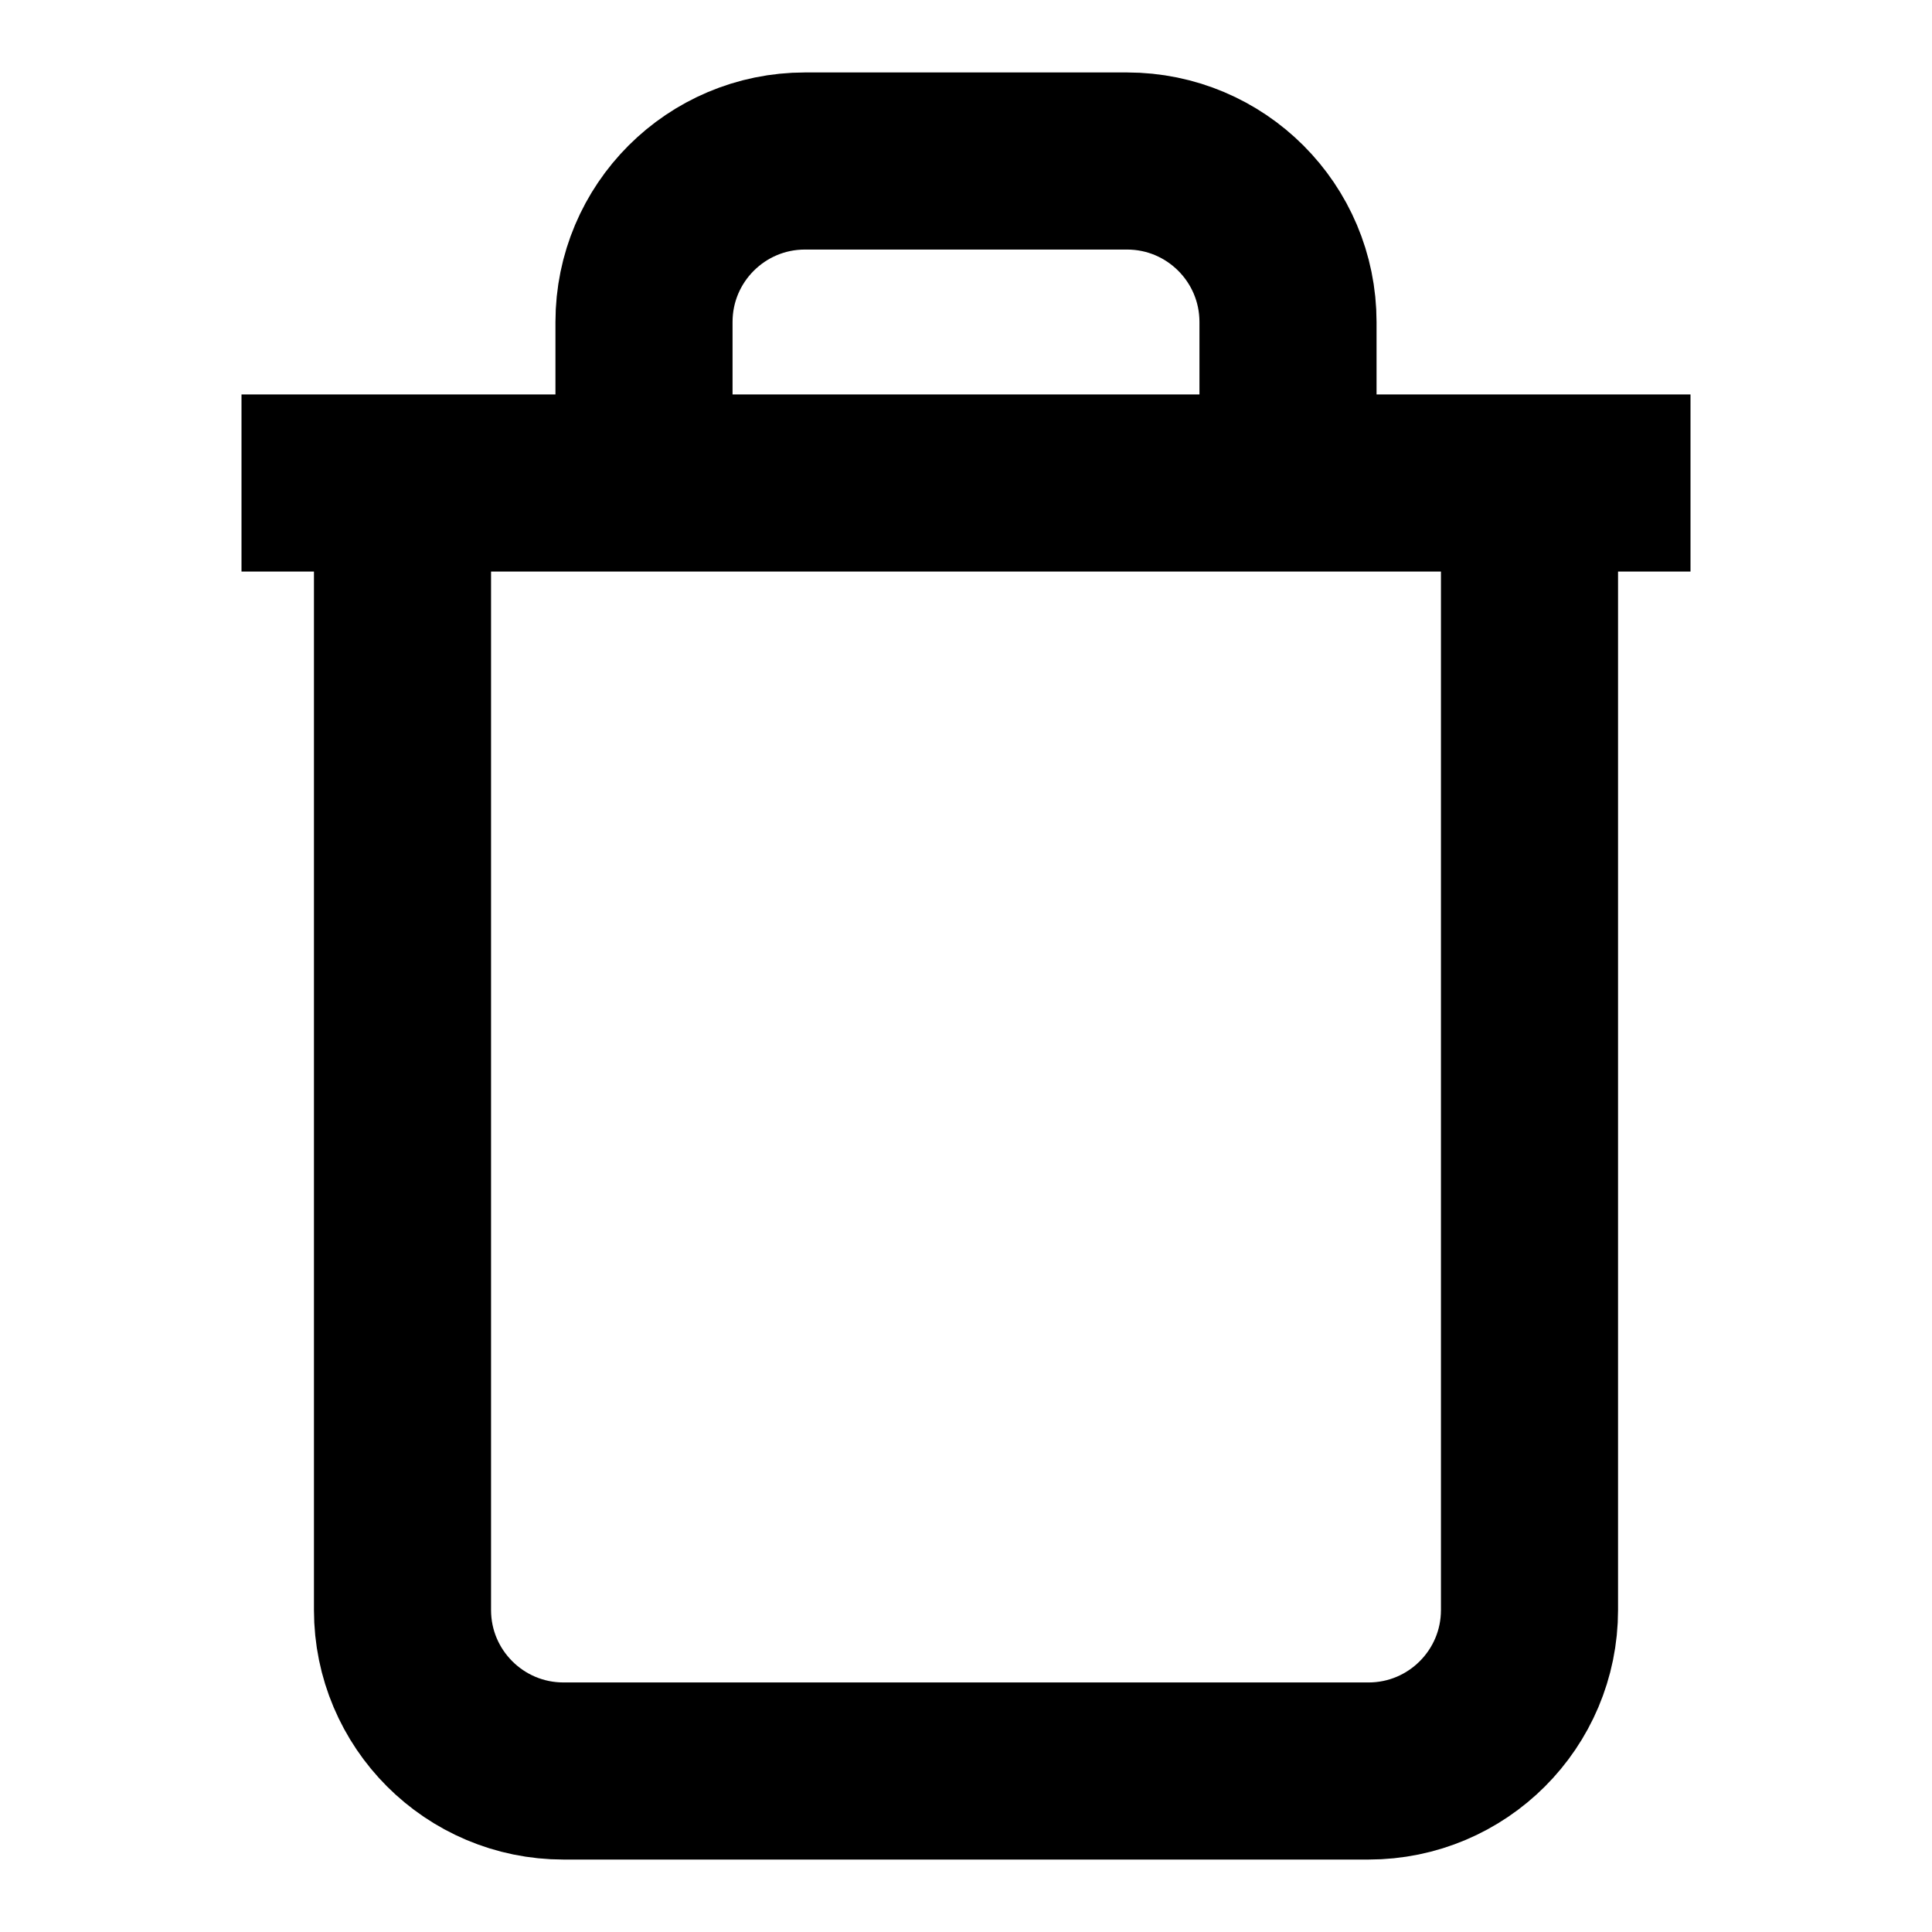
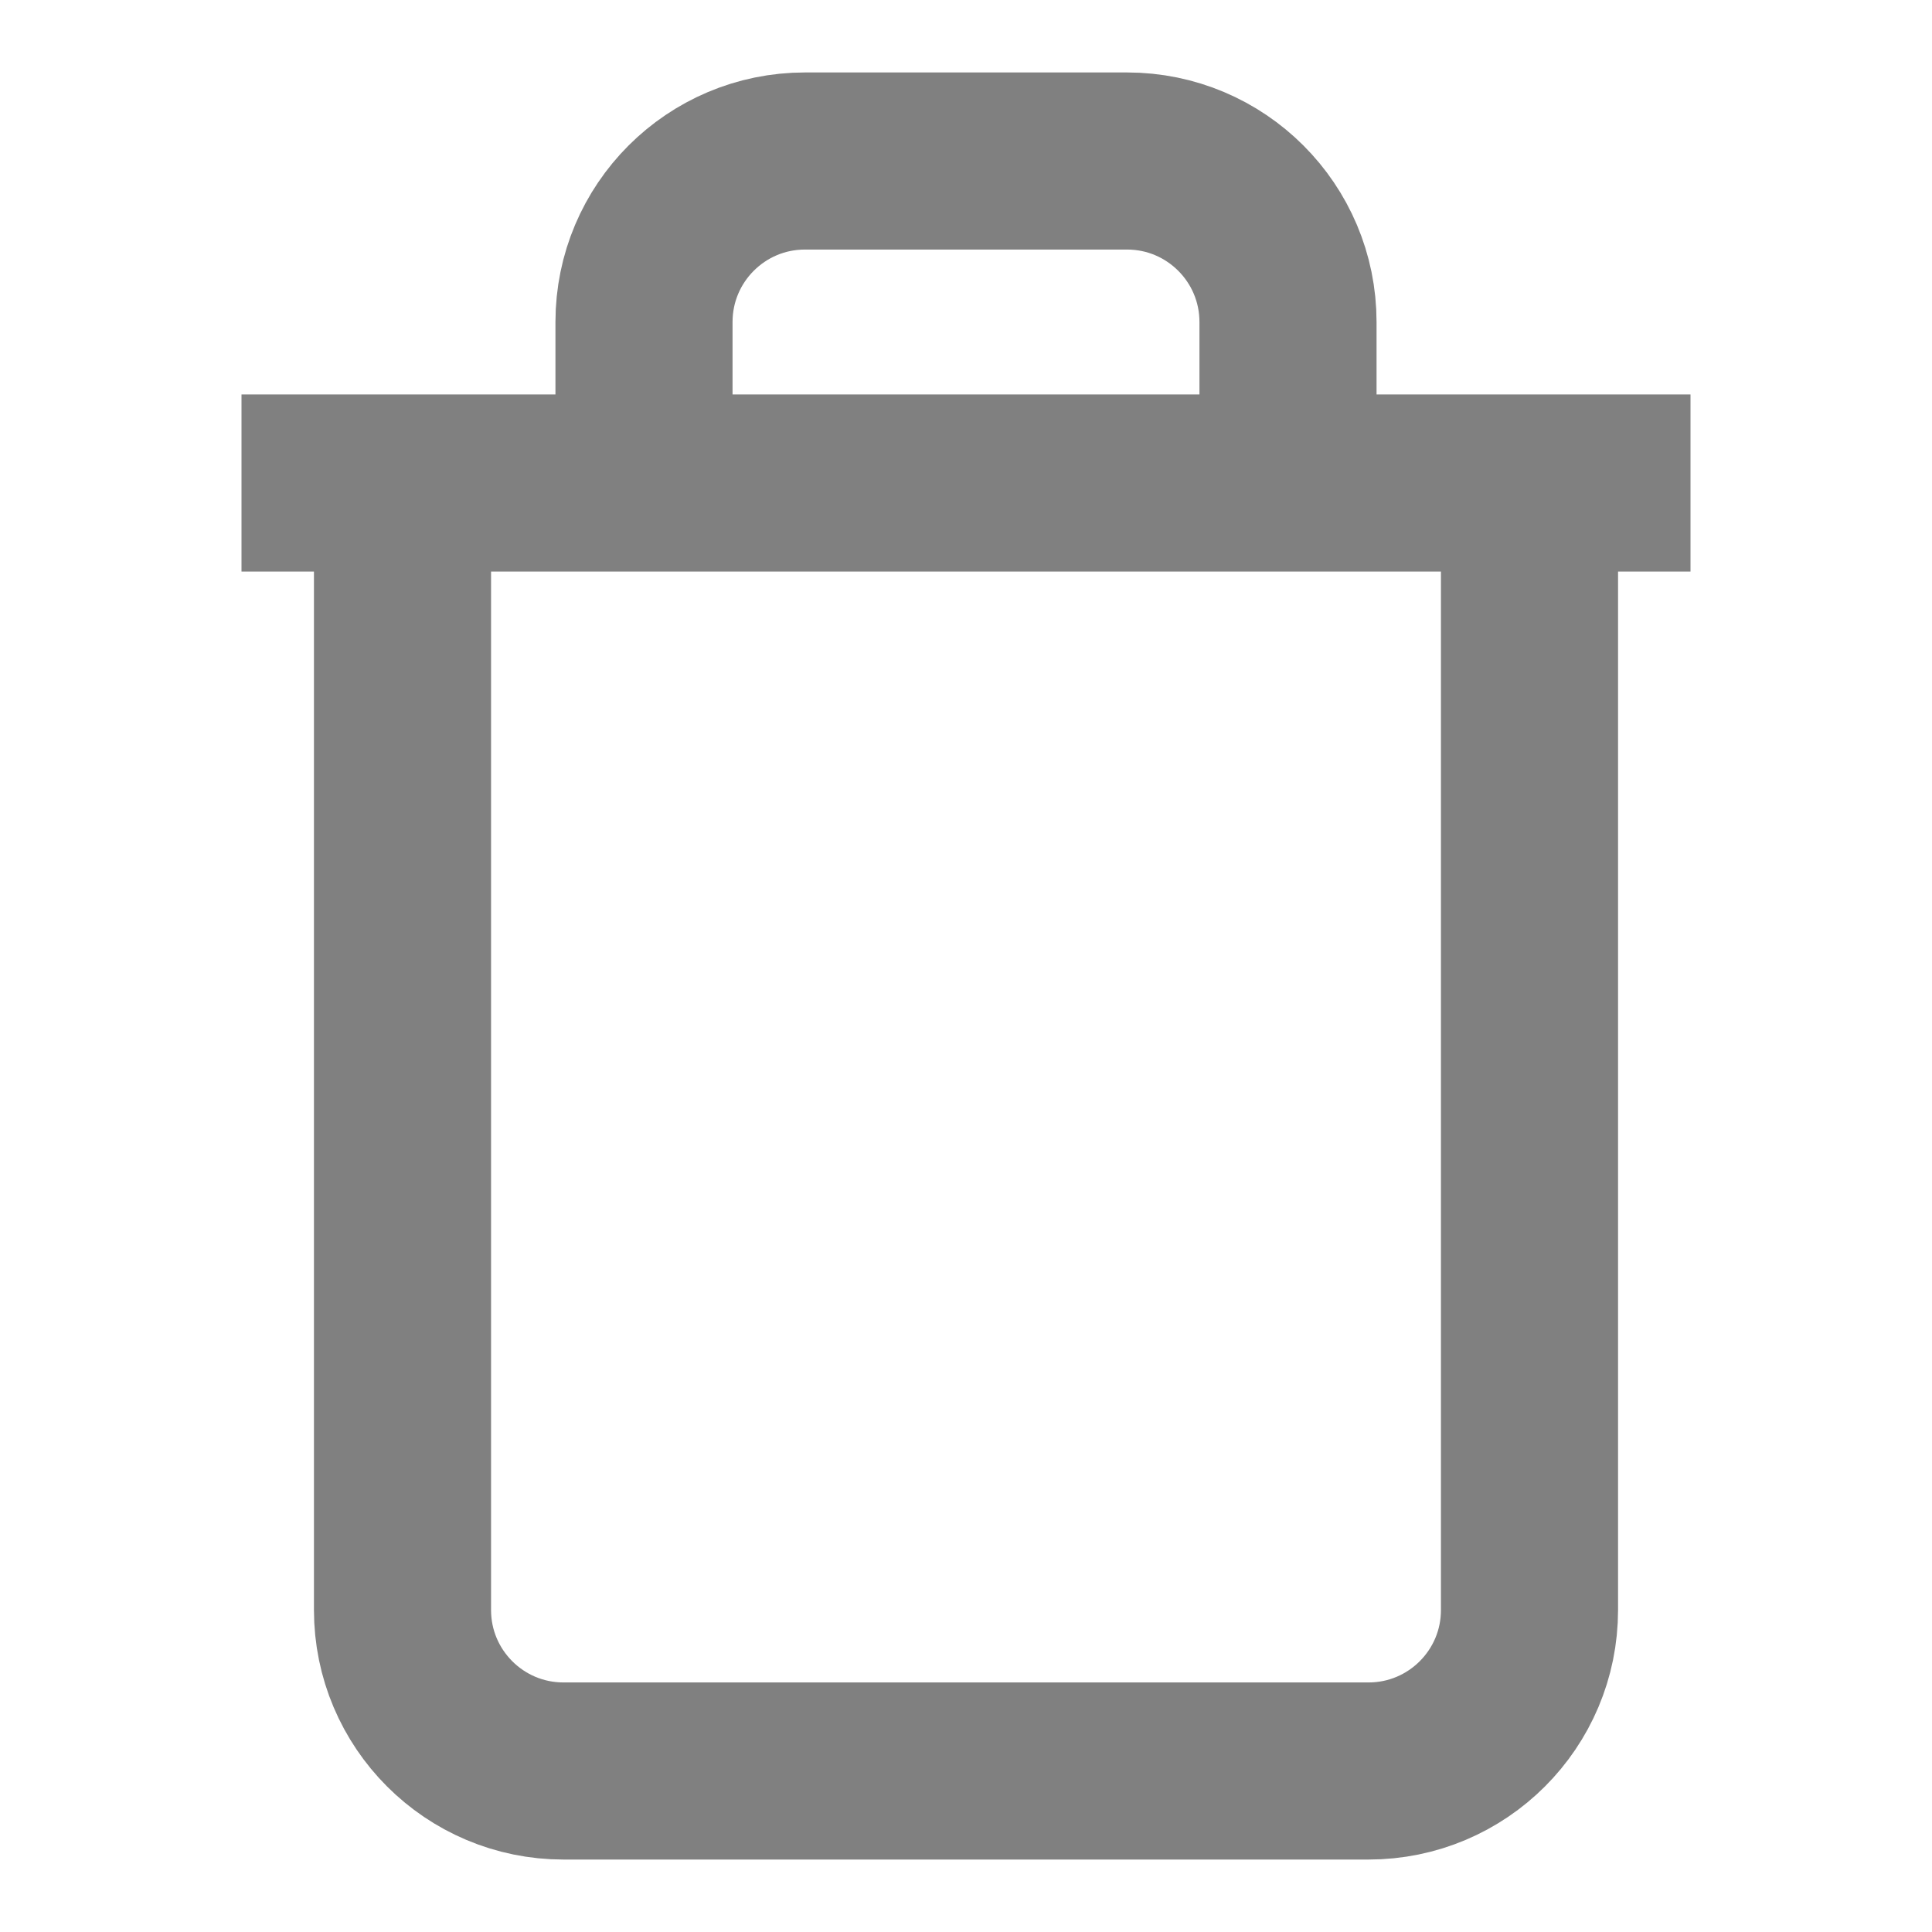
- <svg viewBox="0 0 24 24" fill="none" stroke="currentColor" stroke-width="2.2">
+ <svg viewBox="0 0 24 24" fill="none" stroke="#808080" stroke-width="2.2">
  <polyline points="3 6 5 6 21 6" />
  <path d="M19 6v14a2 2 0 0 1-2 2H7a2 2 0 0 1-2-2V6m3 0V4a2 2 0 0 1 2-2h4a2 2 0 0 1 2 2v2" />
</svg>
